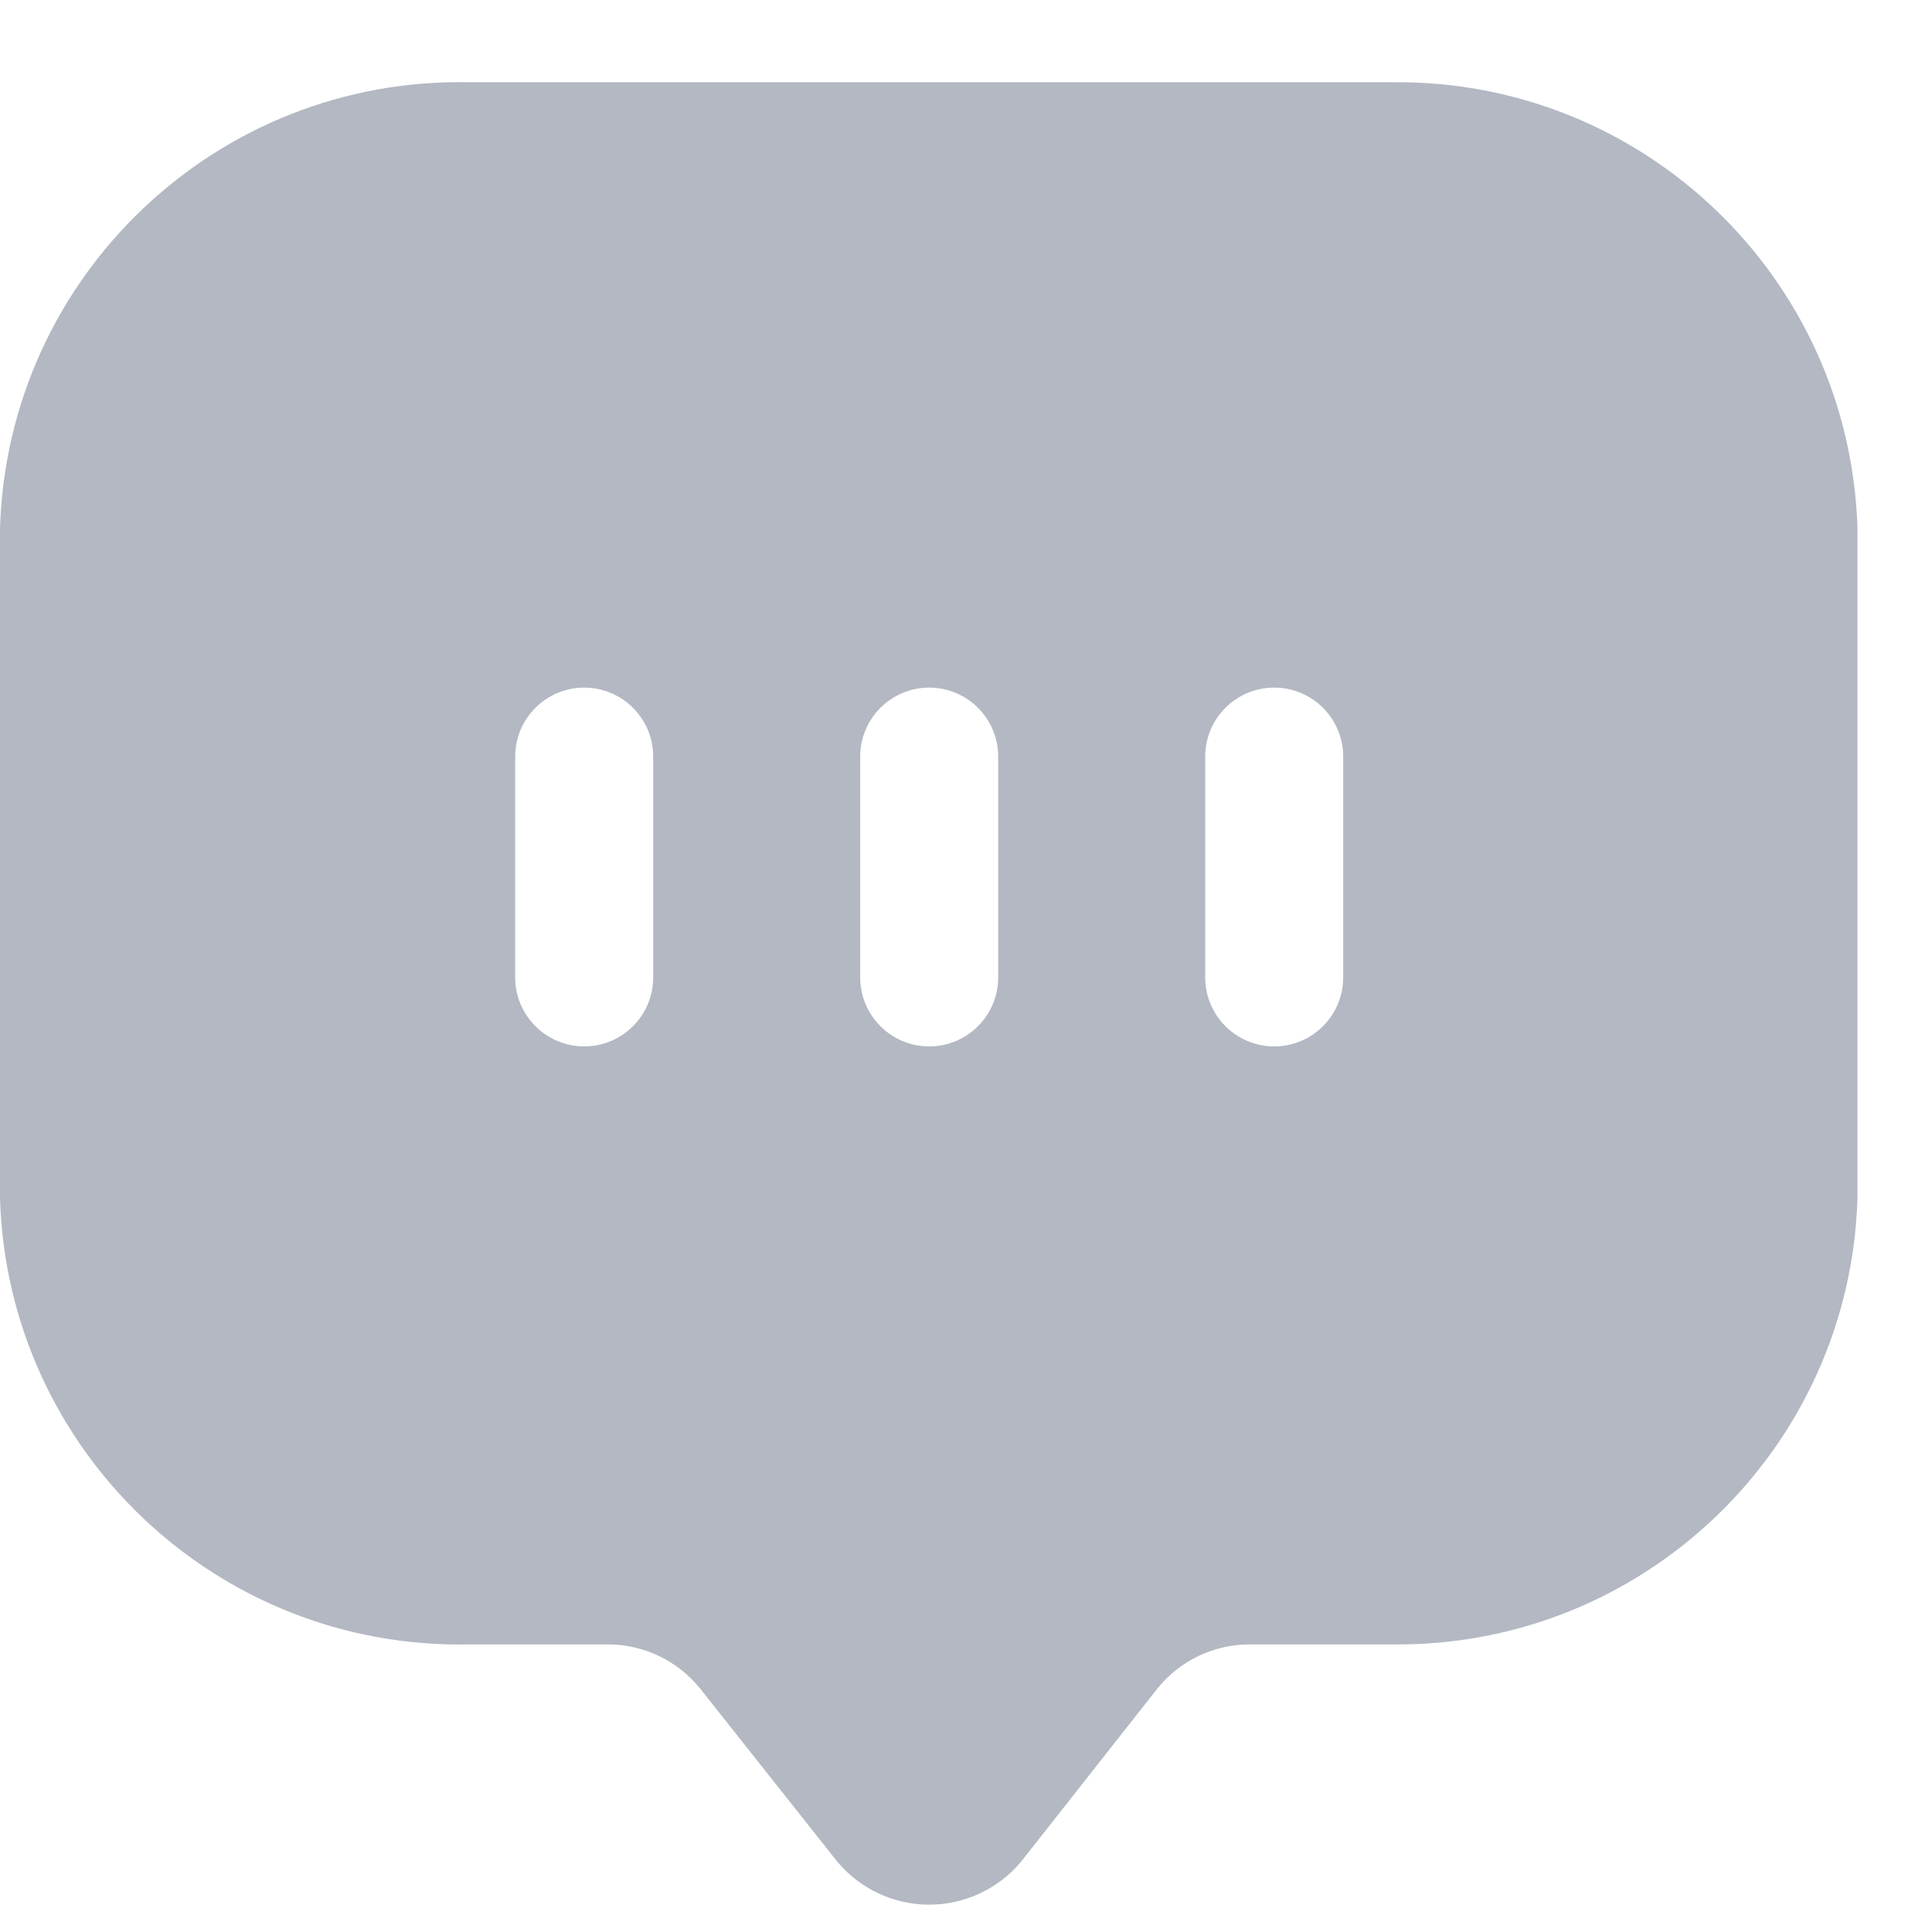
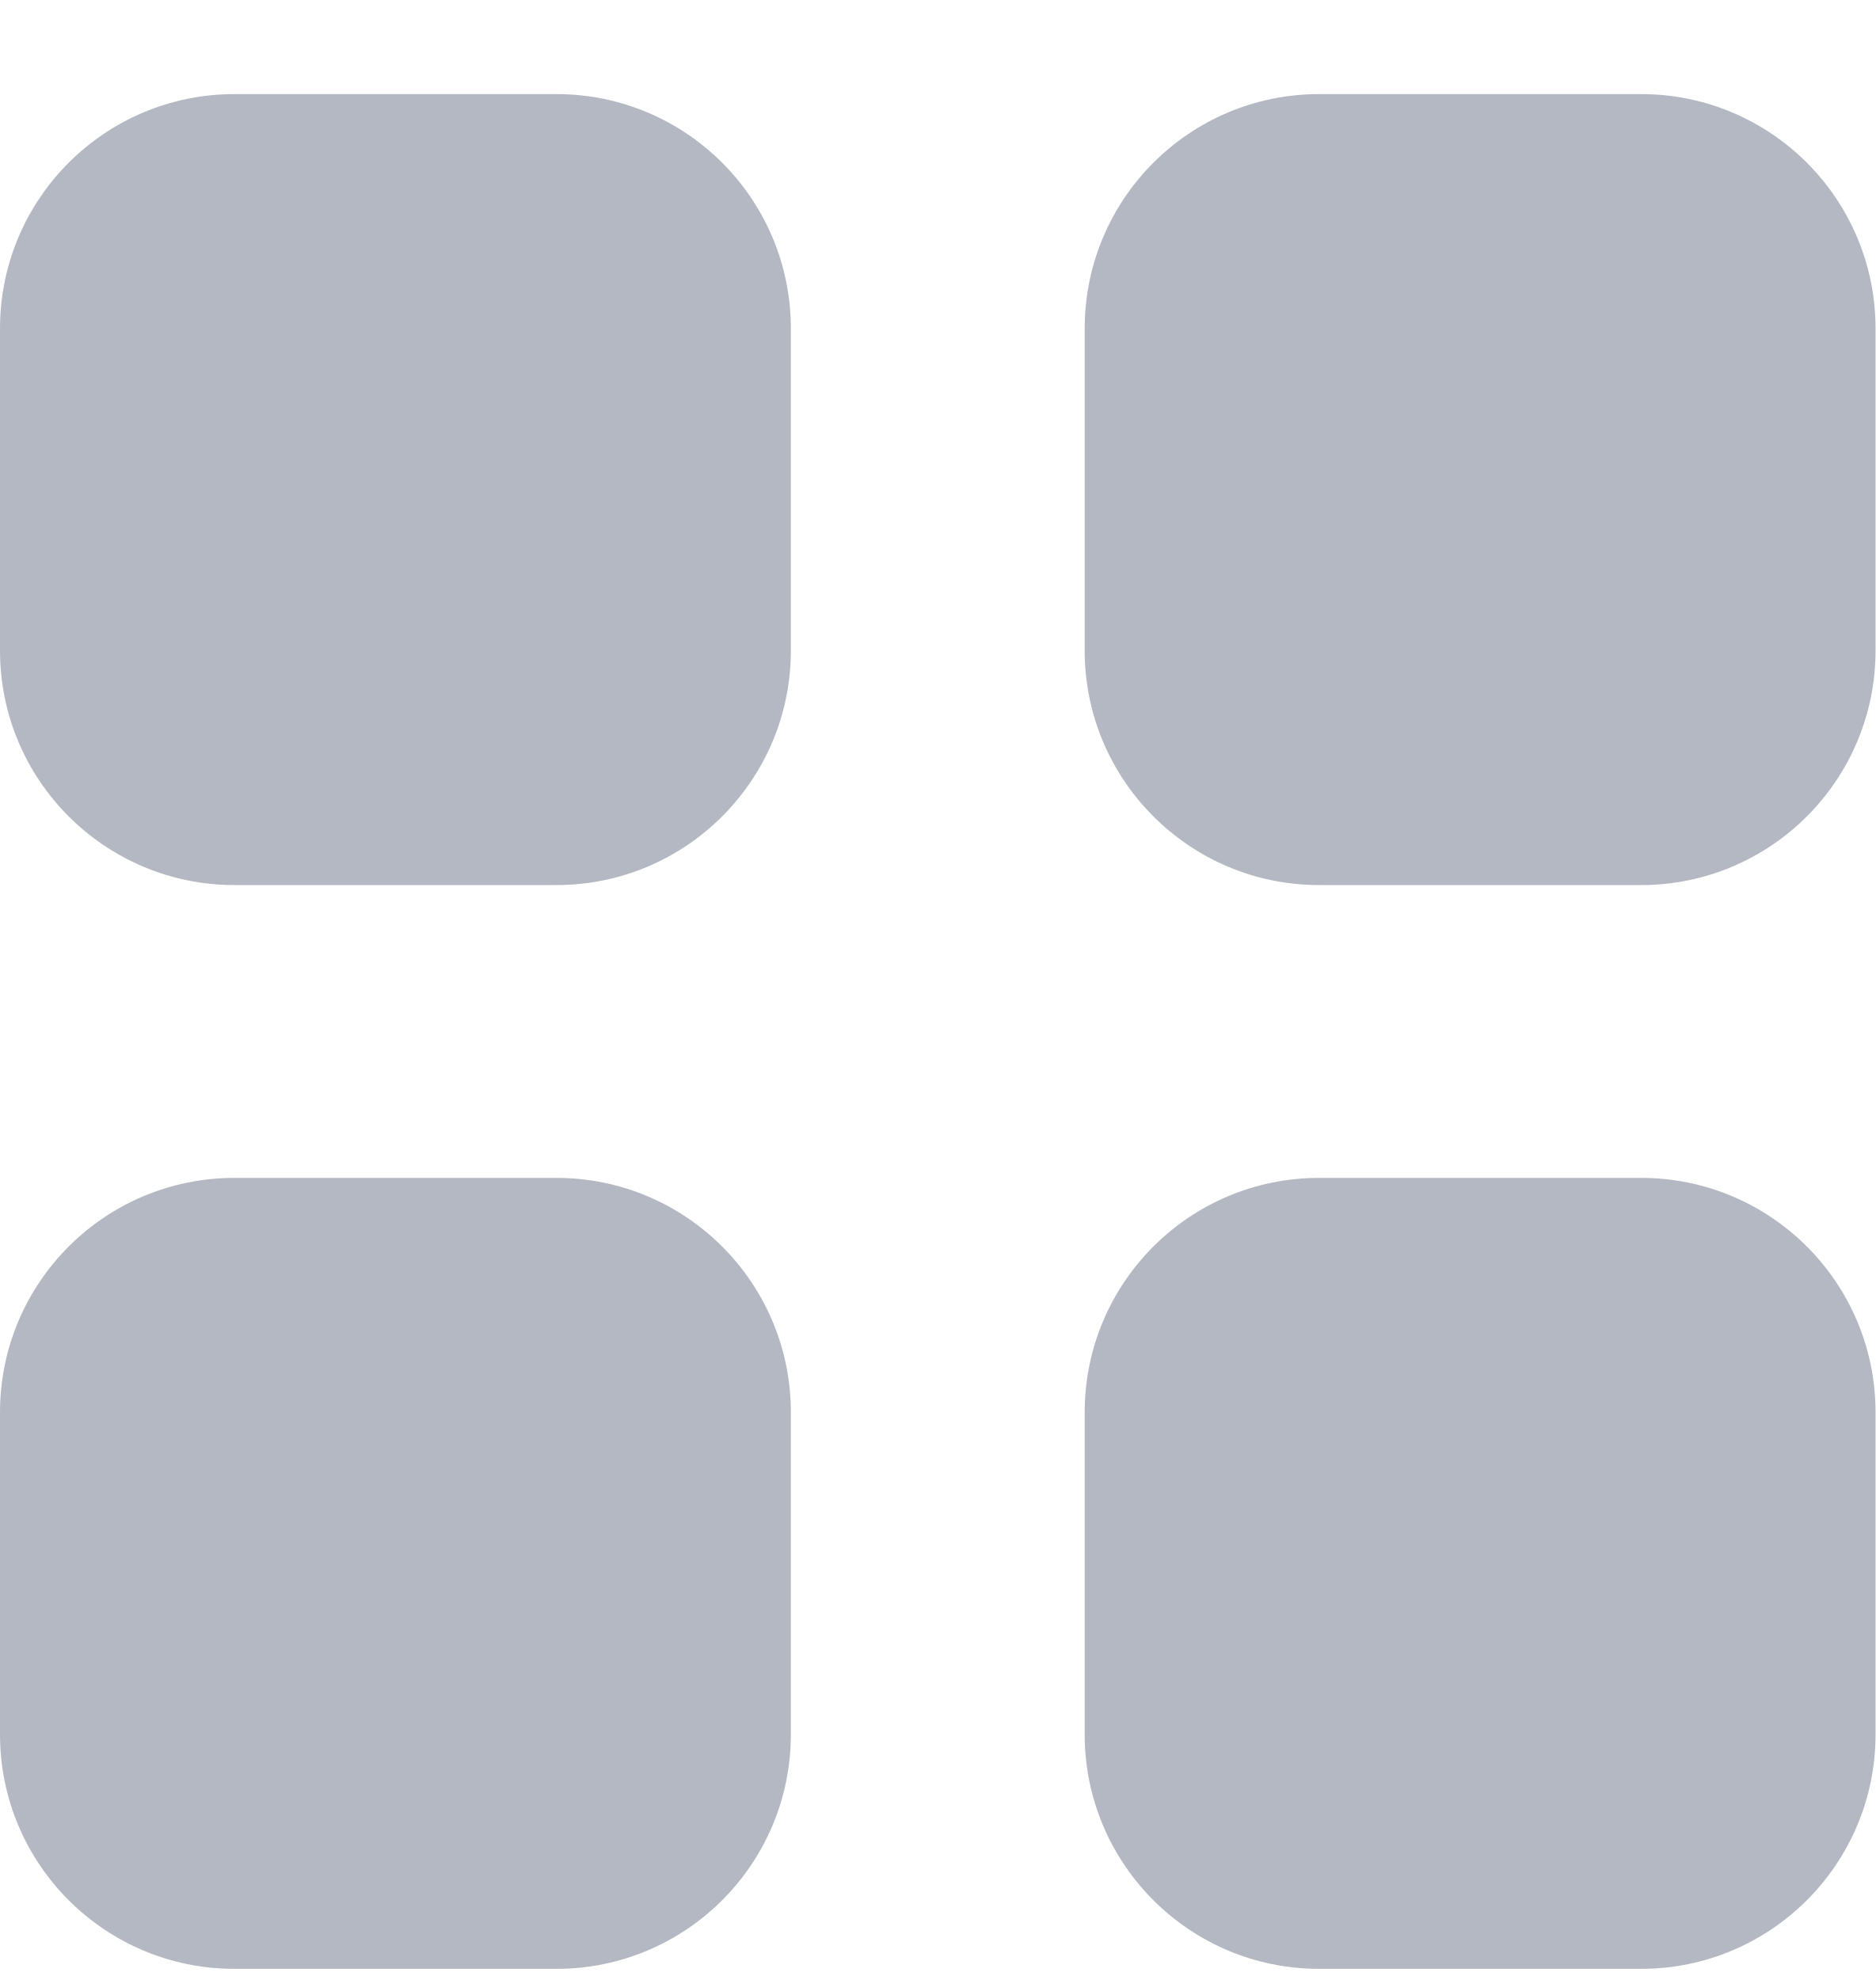
- <svg xmlns="http://www.w3.org/2000/svg" width="21" height="21" viewBox="0 0 21 21" fill="none">
-   <path fill-rule="evenodd" clip-rule="evenodd" d="M5.1 0.894H15.15C17.869 0.871 20.108 3.026 20.19 5.744V13.024C20.108 15.746 17.863 17.902 15.14 17.874H13.58C13.191 17.875 12.824 18.051 12.58 18.354L11.1 20.234C10.853 20.531 10.486 20.703 10.1 20.703C9.713 20.703 9.347 20.531 9.1 20.234L7.61 18.354C7.366 18.051 6.999 17.875 6.61 17.874H5.1C2.357 17.93 0.082 15.766 0 13.024V5.744C0.082 3.002 2.357 0.838 5.1 0.894ZM6.35 11.374C6.764 11.374 7.1 11.038 7.1 10.624V8.224C7.1 7.81 6.764 7.474 6.35 7.474C5.936 7.474 5.6 7.81 5.6 8.224V10.624C5.6 11.038 5.936 11.374 6.35 11.374ZM10.85 10.624C10.85 11.038 10.514 11.374 10.1 11.374C9.686 11.374 9.35 11.038 9.35 10.624V8.224C9.35 7.81 9.686 7.474 10.1 7.474C10.514 7.474 10.85 7.81 10.85 8.224V10.624ZM13.85 11.374C14.264 11.374 14.6 11.038 14.6 10.624V8.224C14.6 7.81 14.264 7.474 13.85 7.474C13.436 7.474 13.1 7.81 13.1 8.224V10.624C13.1 11.038 13.436 11.374 13.85 11.374Z" fill="#B3B8C2" />
+ <svg xmlns="http://www.w3.org/2000/svg" width="18" height="19" viewBox="0 0 18 19" fill="none">
+   <path d="M0 3.153C0 1.91 1.007 0.903 2.25 0.903H5.34C6.583 0.903 7.59 1.91 7.59 3.153V6.243C7.59 7.485 6.583 8.493 5.34 8.493H2.25C1.007 8.493 0 7.485 0 6.243V3.153Z" fill="#B3B8C2" />
+   <path d="M10.41 3.153C10.41 1.91 11.417 0.903 12.66 0.903H15.75C16.993 0.903 18 1.91 18 3.153V6.243C18 7.485 16.993 8.493 15.75 8.493H12.66C11.417 8.493 10.41 7.485 10.41 6.243V3.153Z" fill="#B3B8C2" />
+   <path d="M0 13.553C0 12.31 1.007 11.303 2.25 11.303H5.34C6.583 11.303 7.59 12.31 7.59 13.553V16.643C7.59 17.886 6.583 18.893 5.34 18.893H2.25C1.007 18.893 0 17.886 0 16.643V13.553Z" fill="#B3B8C2" />
+   <path d="M10.41 13.553C10.41 12.31 11.417 11.303 12.66 11.303H15.75C16.993 11.303 18 12.31 18 13.553V16.643C18 17.886 16.993 18.893 15.75 18.893H12.66C11.417 18.893 10.41 17.886 10.41 16.643V13.553Z" fill="#B3B8C2" />
</svg>
